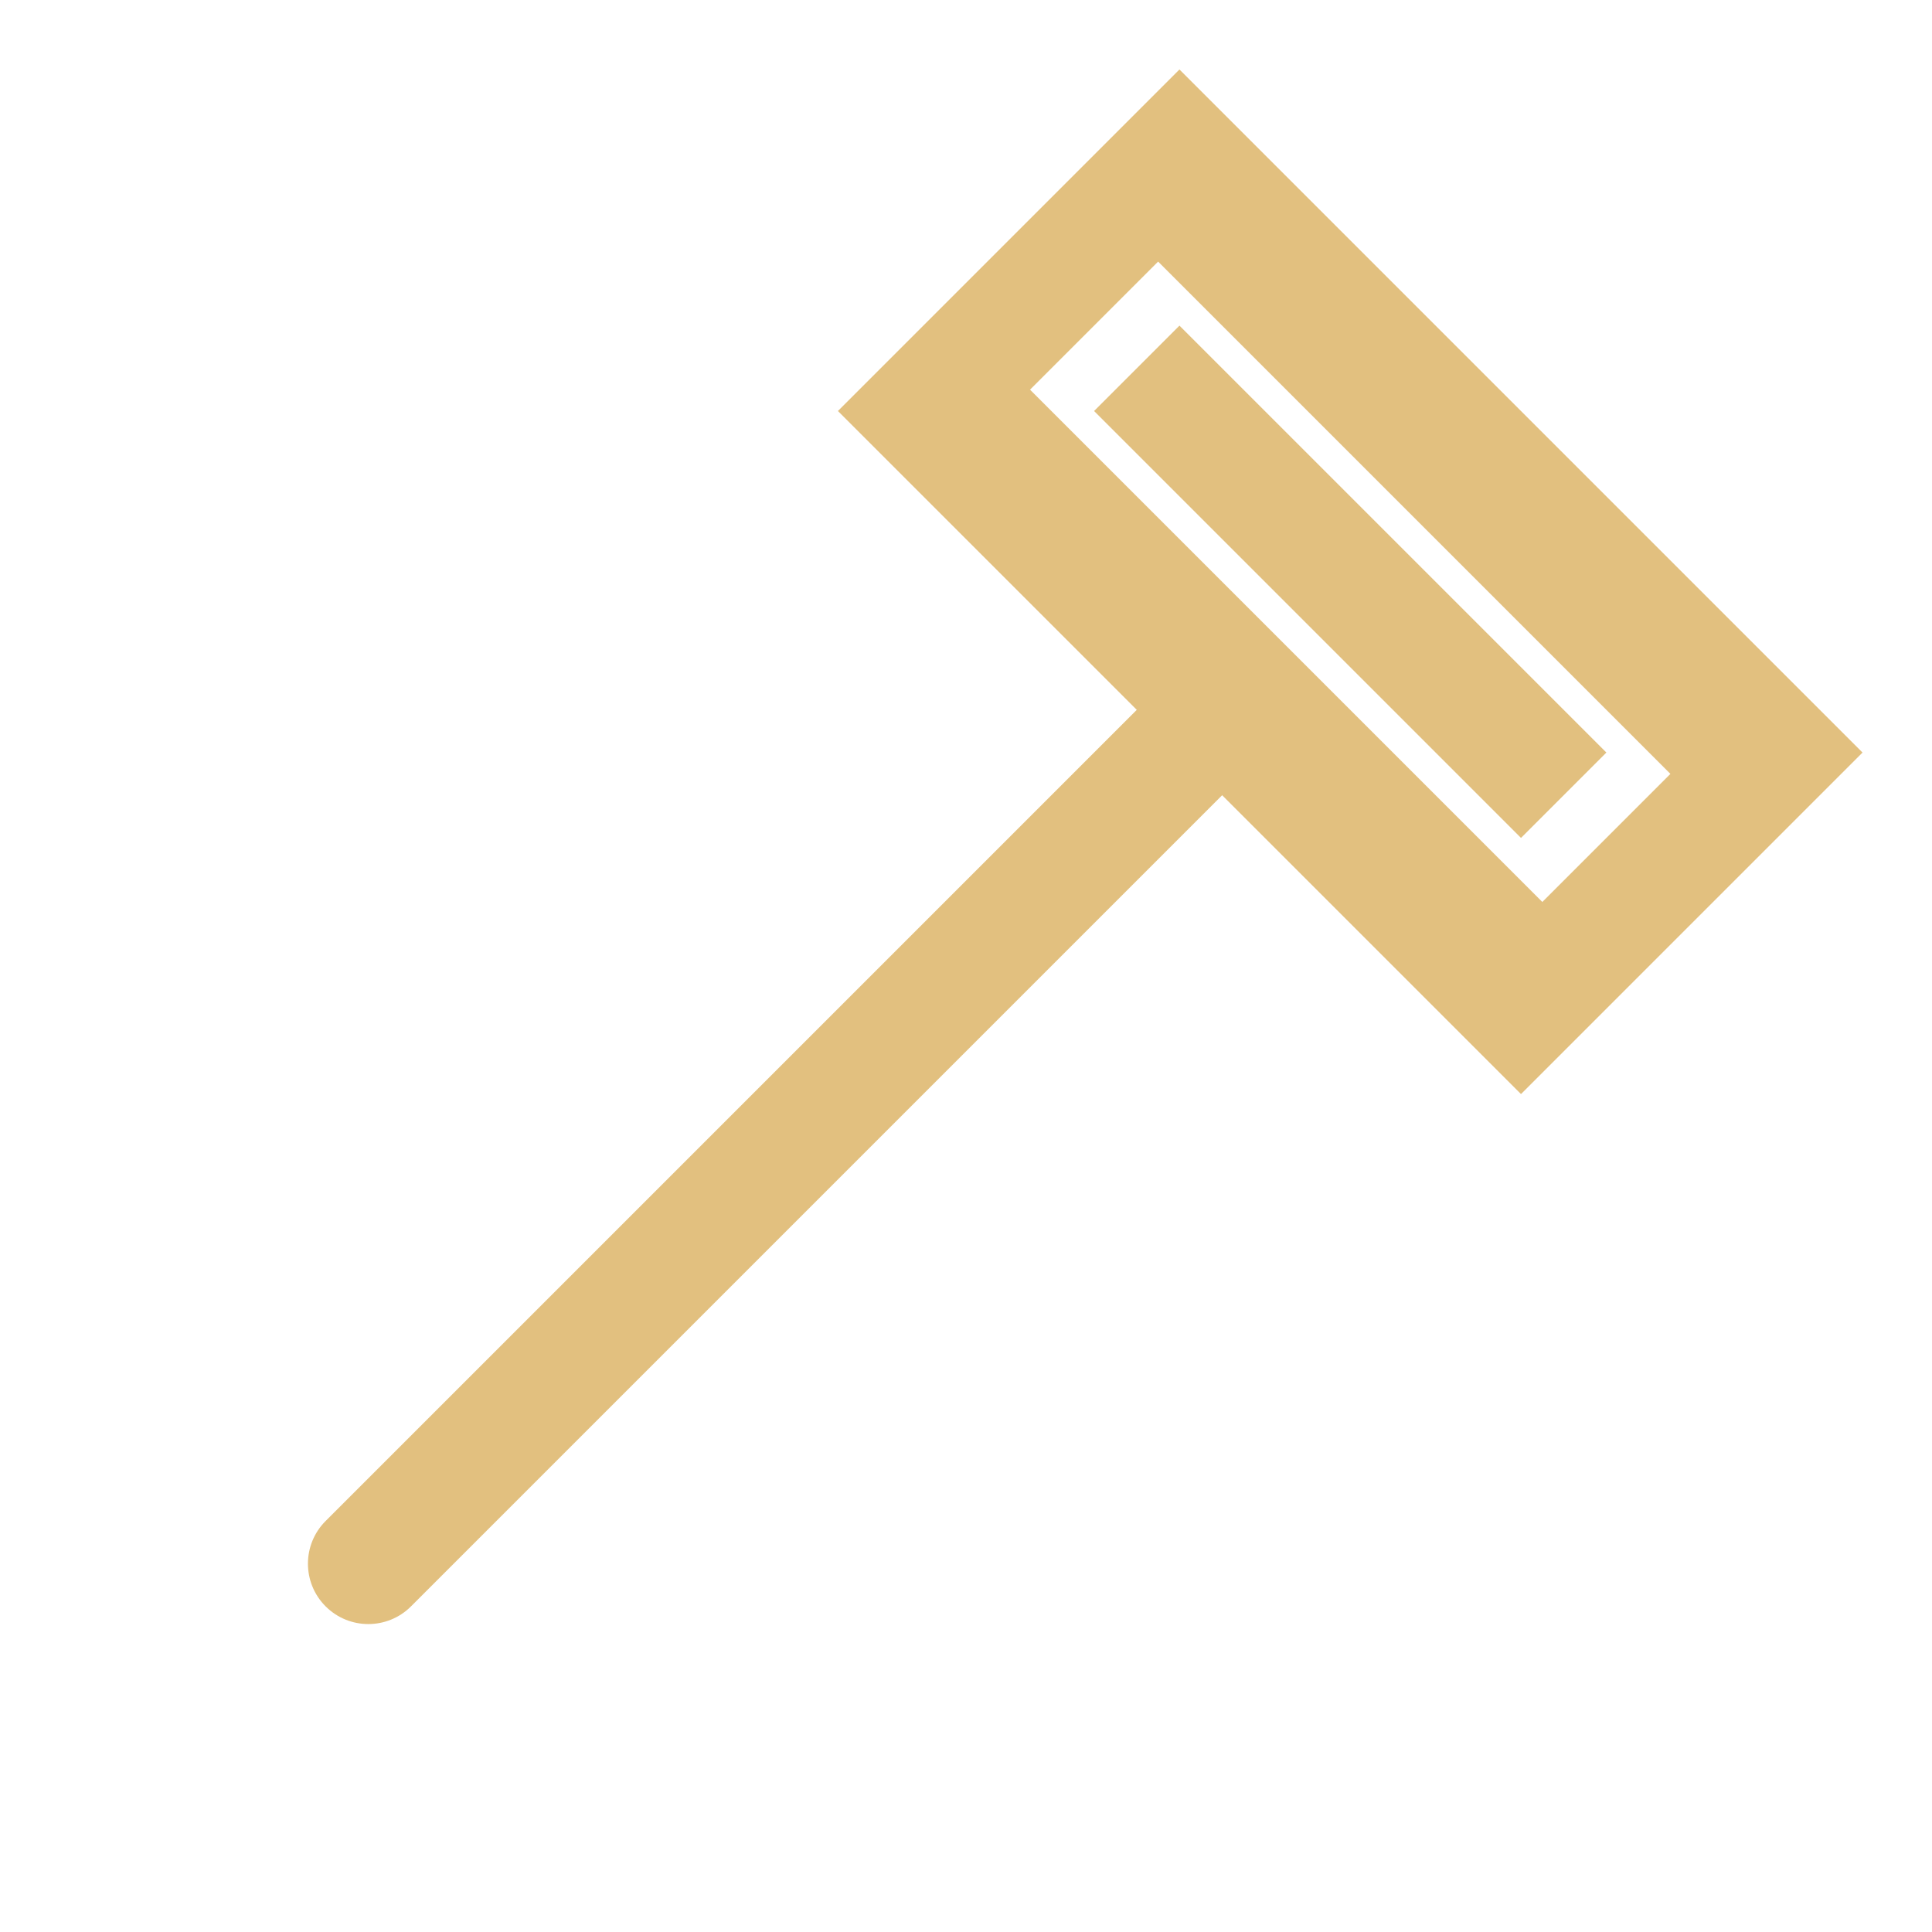
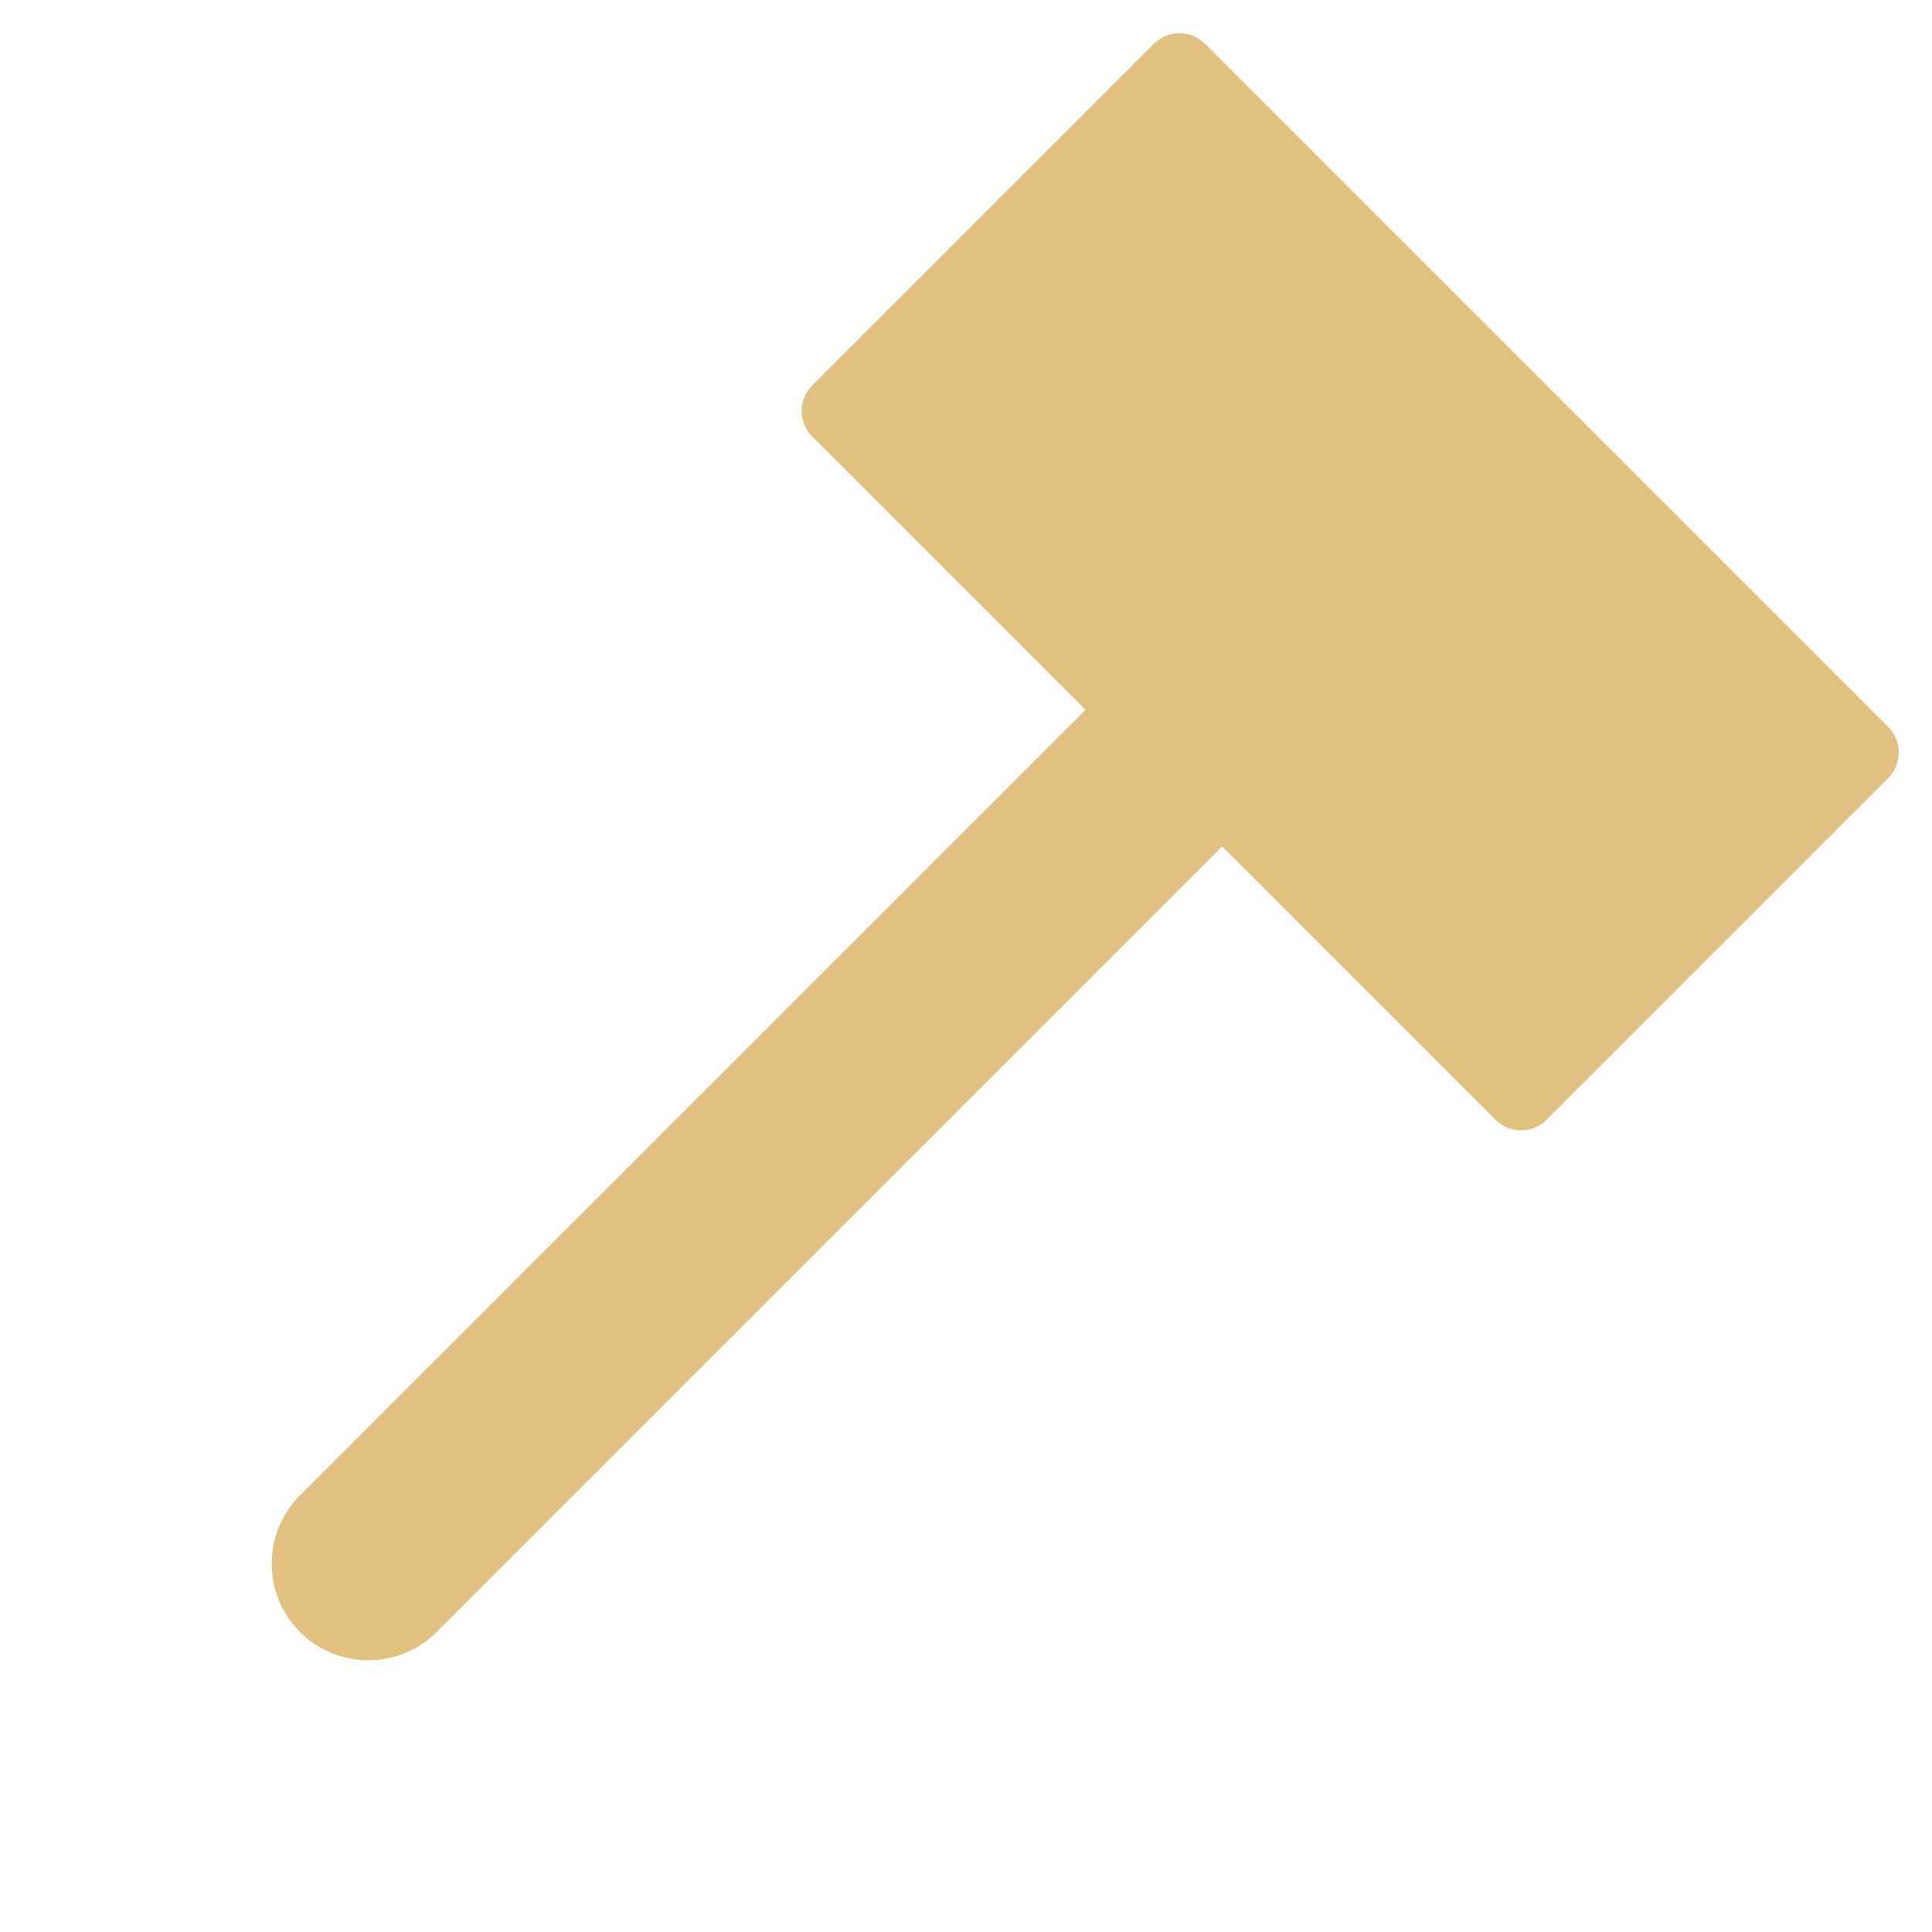
<svg xmlns="http://www.w3.org/2000/svg" viewBox="0 0 32 32" fill="#e2c07f" stroke="#e2c07f" stroke-width="0">
-   <g transform="rotate(45 16 16)">
+   <g transform="rotate(45 16 16)" stroke-width="1.2" stroke-linejoin="round">
    <rect x="15" y="10" width="2" height="21" rx="1" />
    <path fill-rule="evenodd" d="M8 3H24V11H8ZM10 5.5H22V8.5H10Z" />
    <rect x="11" y="6" width="10" height="2" rx="0" />
  </g>
</svg>
